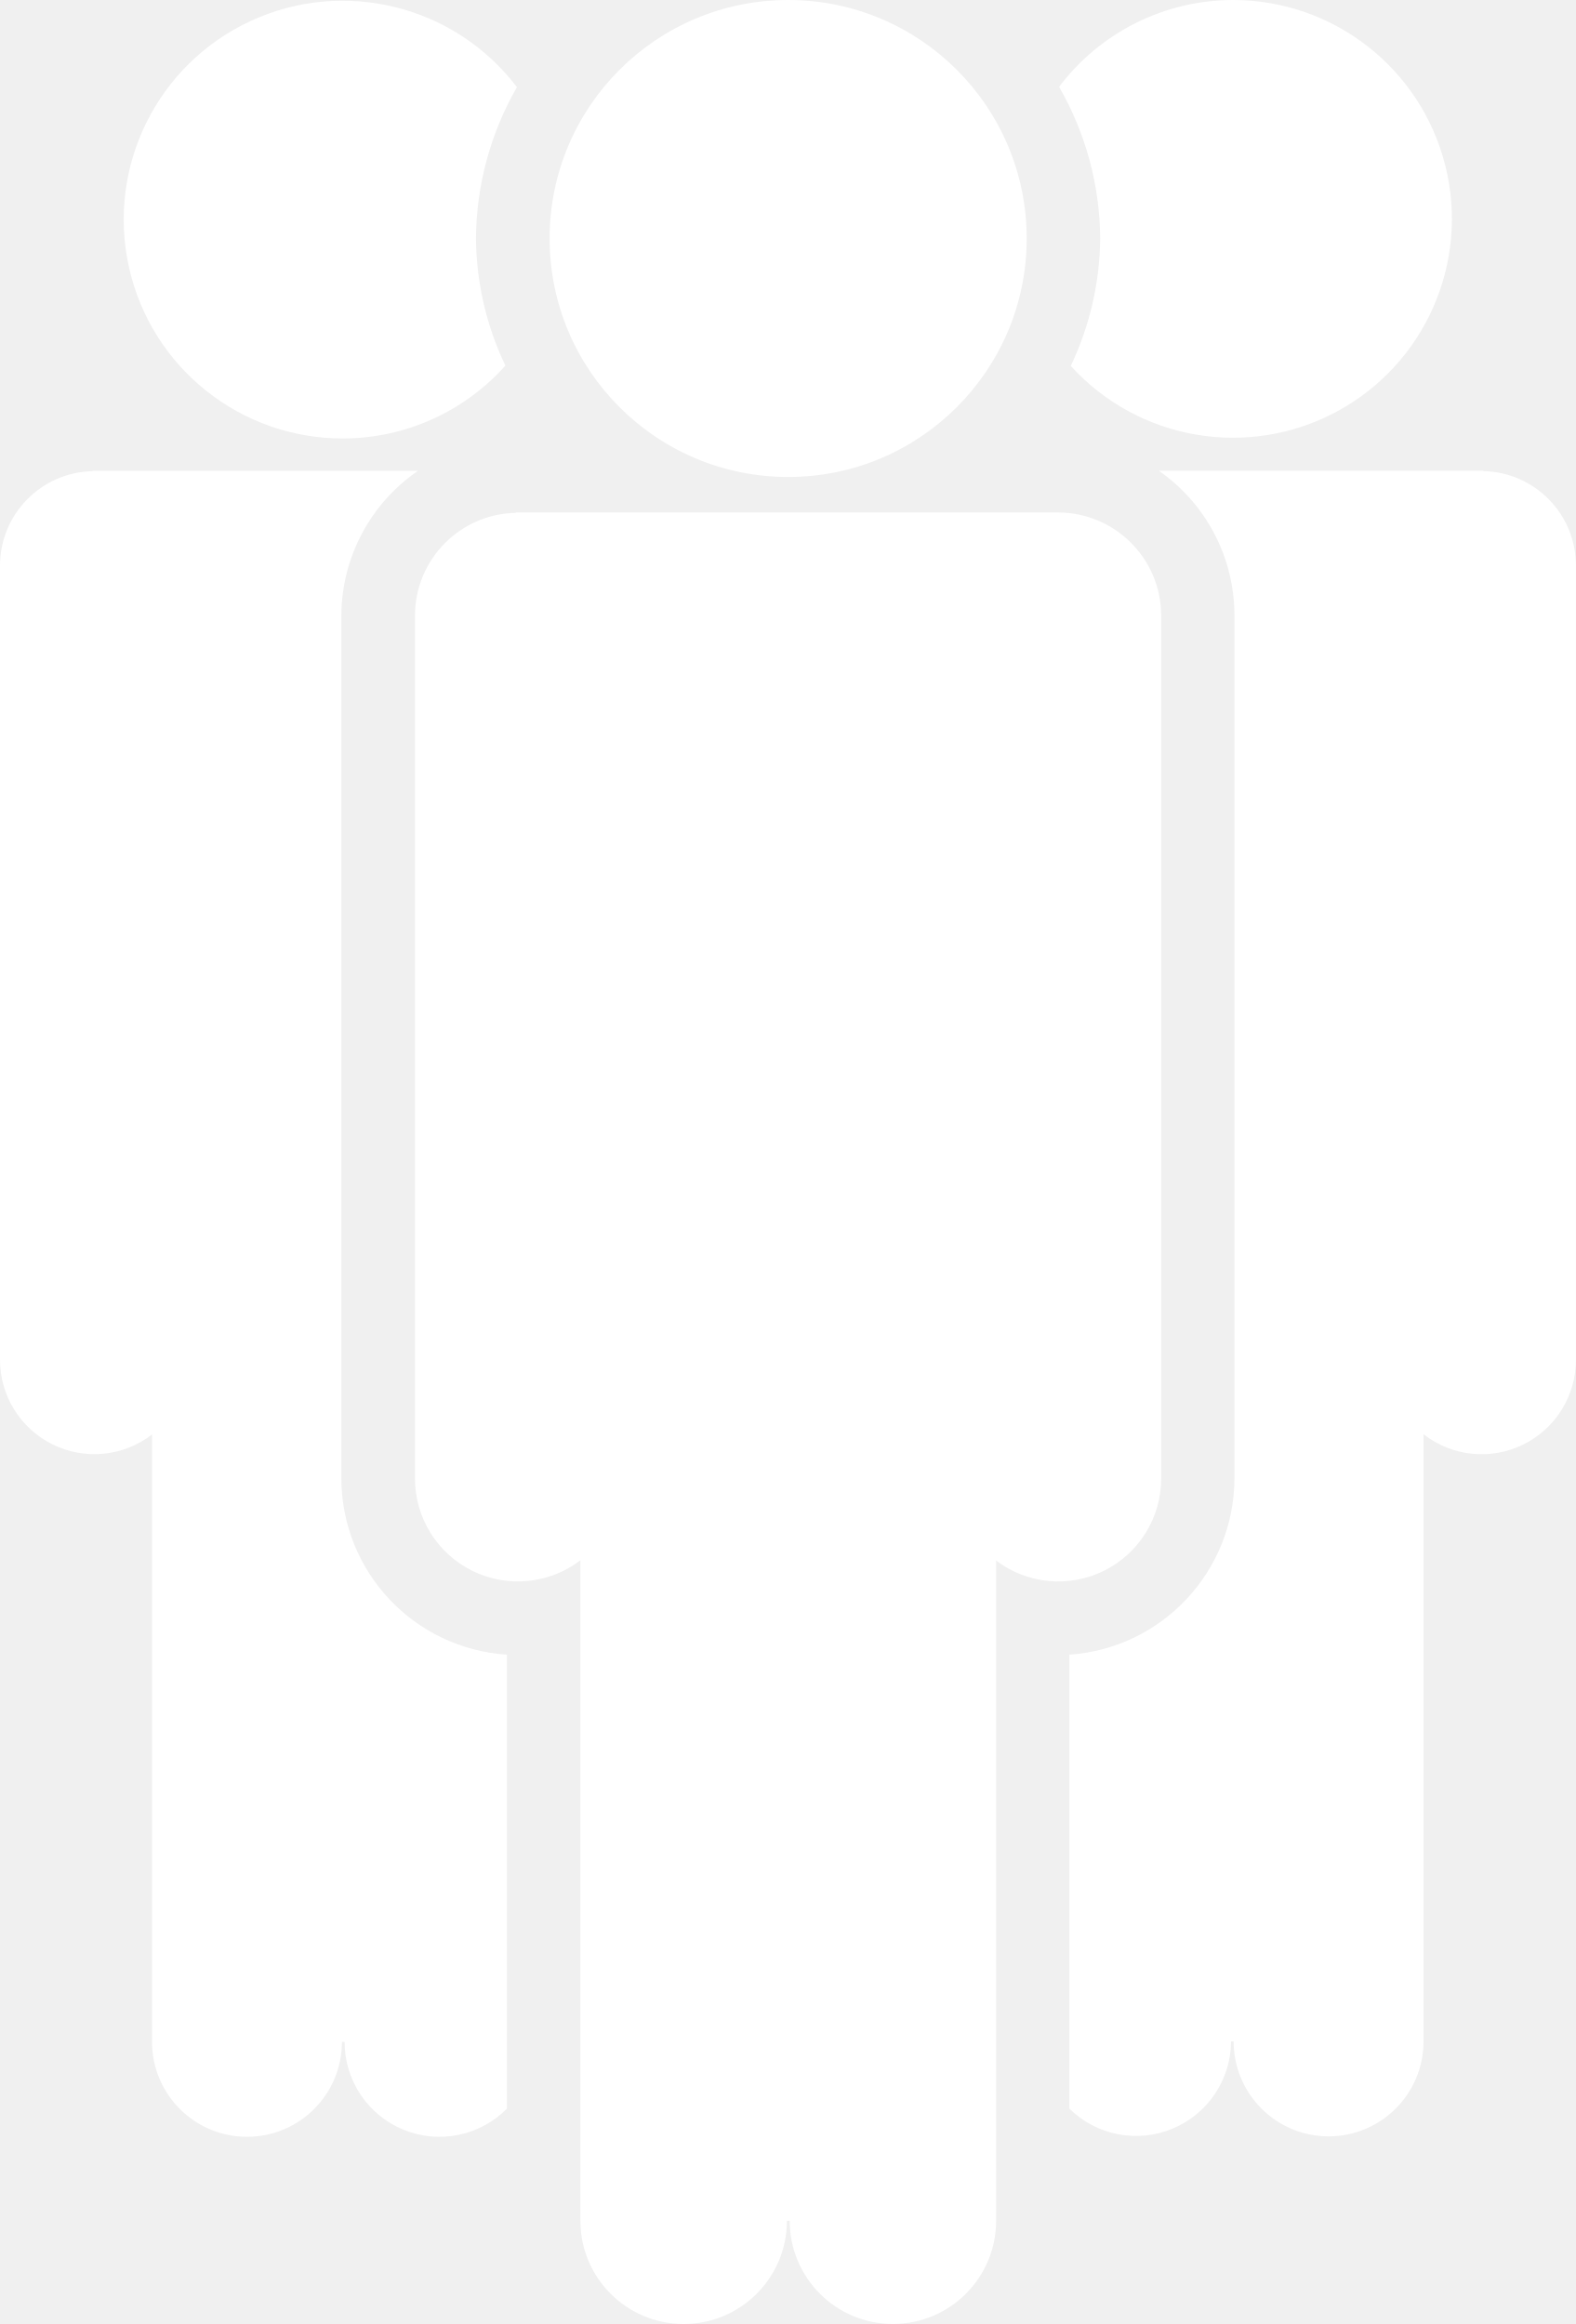
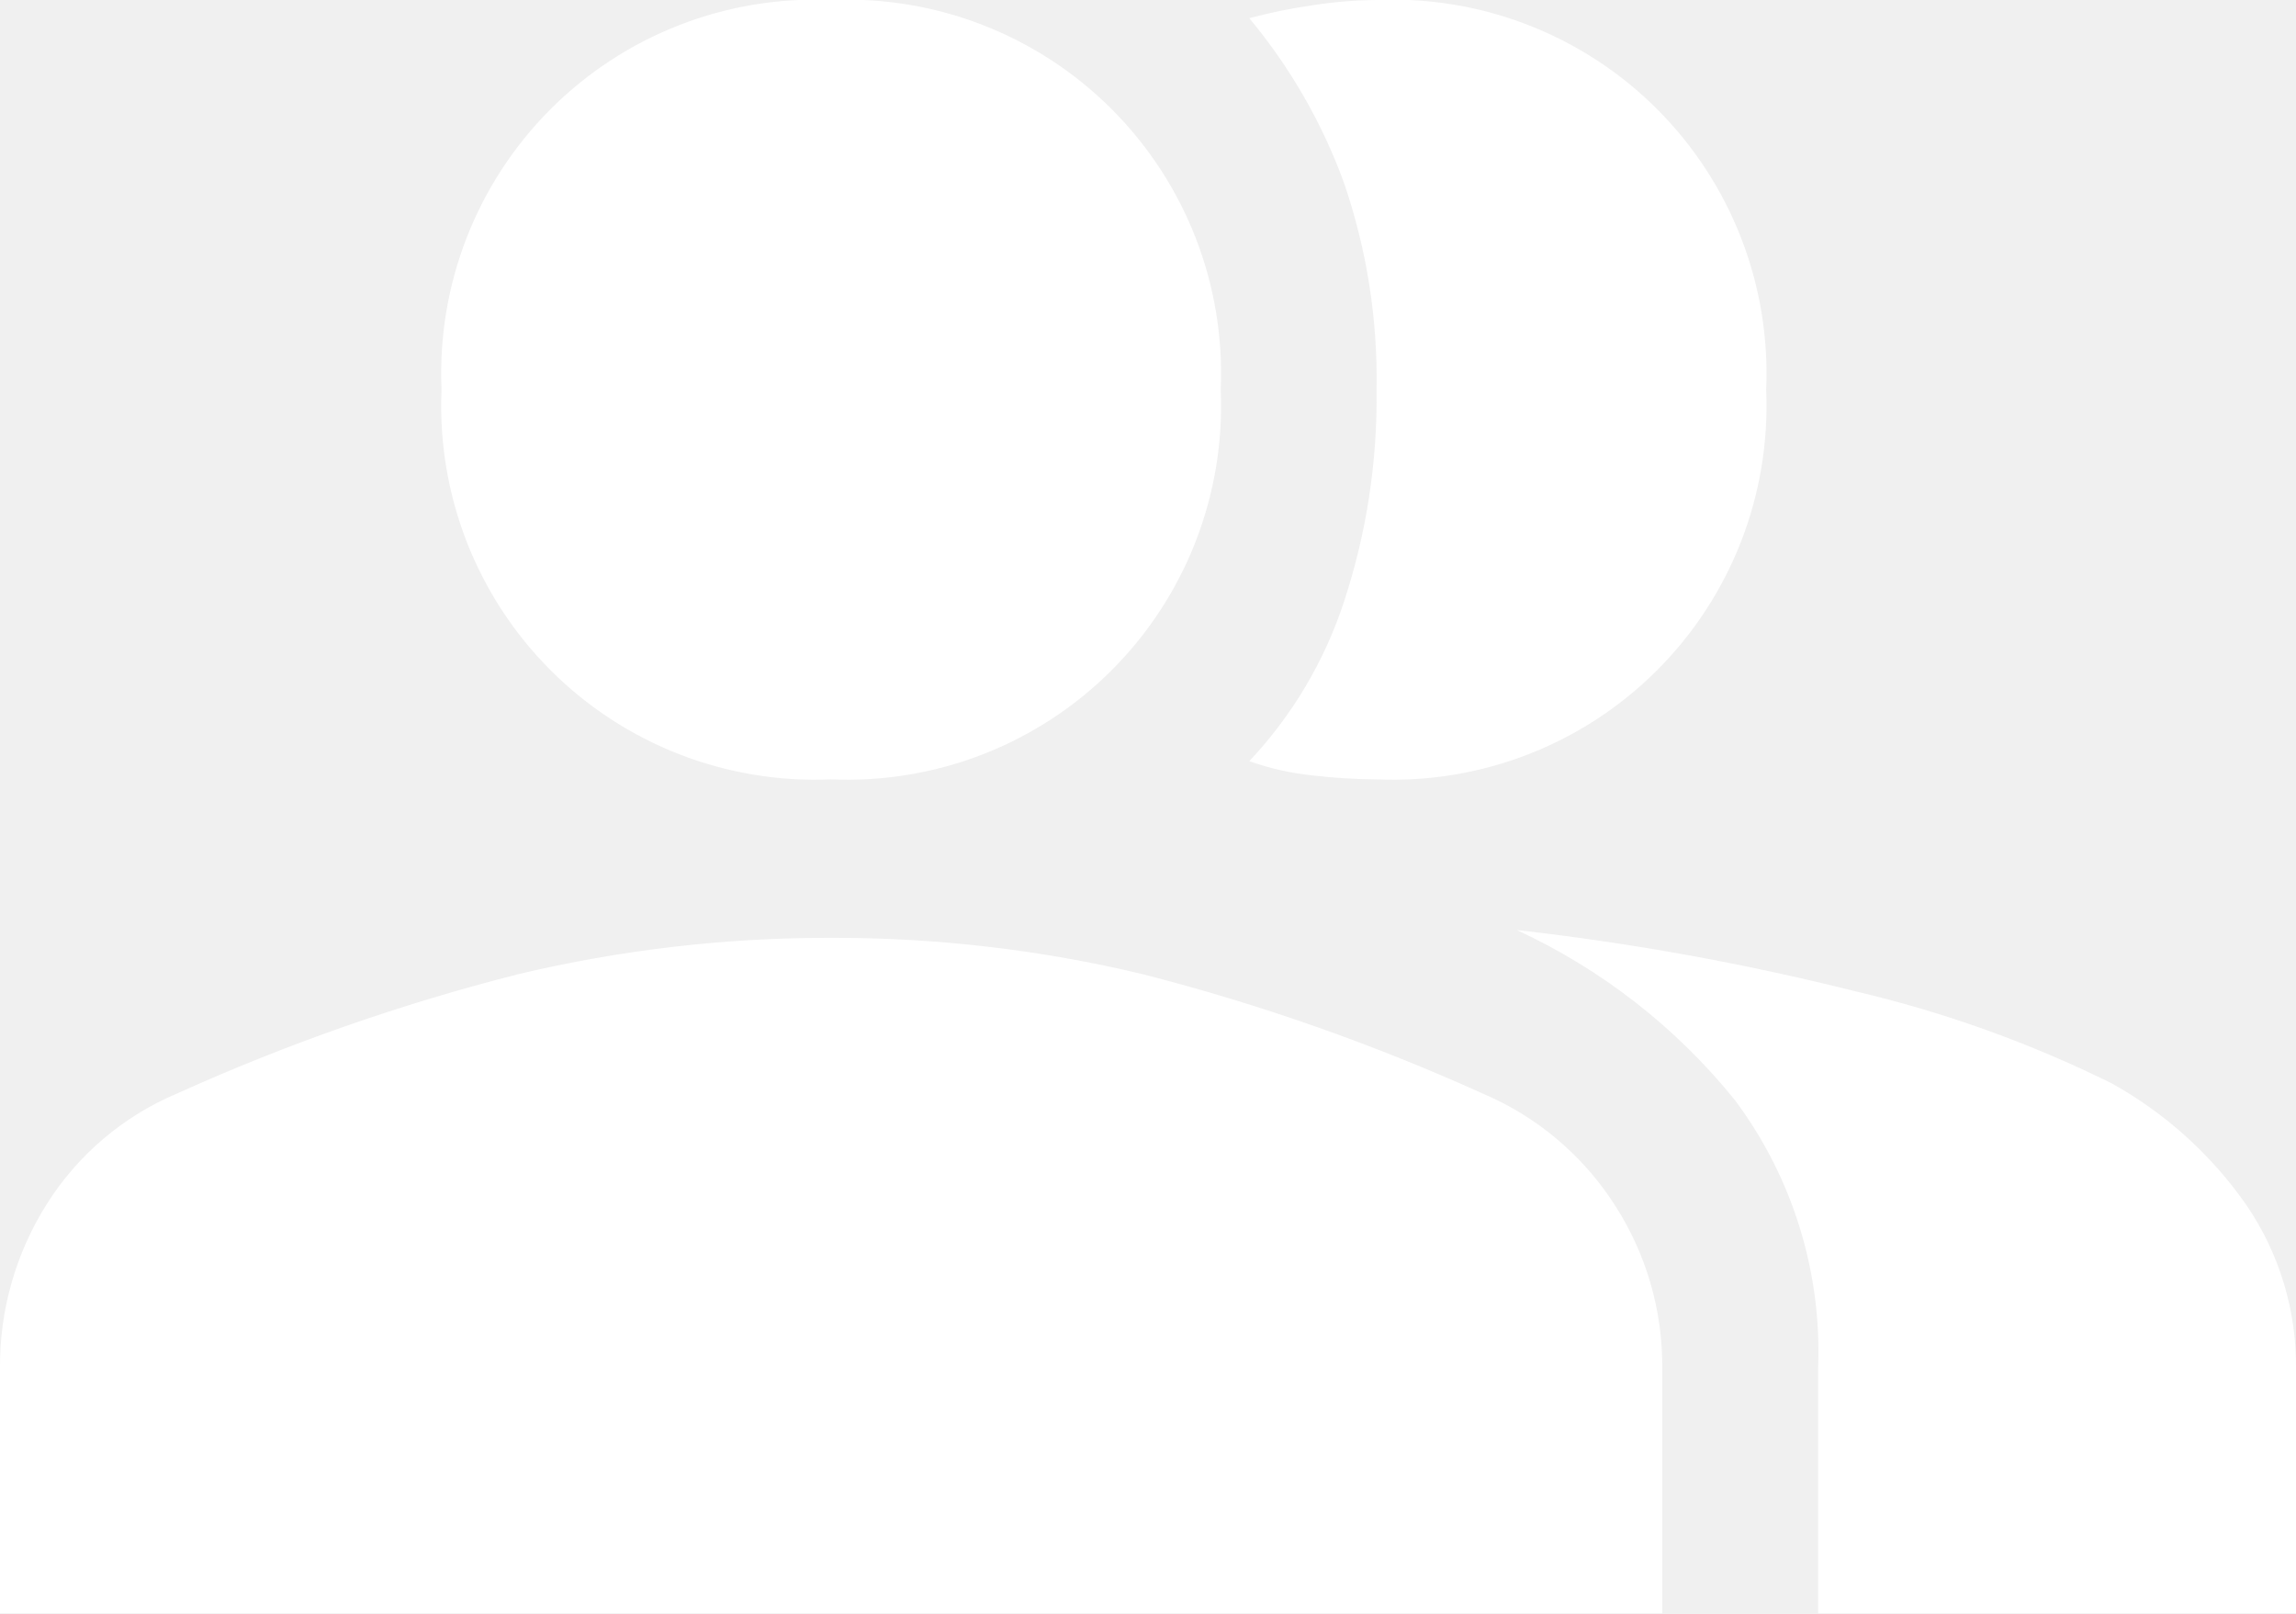
- <svg xmlns="http://www.w3.org/2000/svg" width="21.445" height="31.631" viewBox="0 0 21.445 31.631">
-   <g id="Group_196" data-name="Group 196" transform="translate(-5.093)">
-     <g id="Group_195" data-name="Group 195">
-       <circle id="Ellipse_1" data-name="Ellipse 1" cx="3.246" cy="3.246" r="3.246" transform="translate(12.572 0)" fill="#fff" />
-       <path id="Path_8" data-name="Path 8" d="M20.894,20.121V8.375a1.406,1.406,0,0,0-1.406-1.4H12.112v.005a1.4,1.4,0,0,0-1.372,1.4V20.121a1.4,1.4,0,0,0,2.251,1.115v8.99a1.4,1.4,0,1,0,2.81,0h.038a1.4,1.4,0,1,0,2.809,0V21.24a1.4,1.4,0,0,0,2.246-1.119Z" fill="#fff" />
-       <path id="Path_9" data-name="Path 9" d="M9.763,5.968a2.967,2.967,0,0,0,2.207-.992,4.093,4.093,0,0,1-.4-1.729,4.193,4.193,0,0,1,.557-2.061A2.979,2.979,0,1,0,9.763,5.968Z" fill="#fff" />
-       <path id="Path_10" data-name="Path 10" d="M9.738,20.121V8.375a2.4,2.4,0,0,1,1.043-1.967H6.355v.005A1.287,1.287,0,0,0,5.093,7.7V18.5a1.284,1.284,0,0,0,2.069,1.024v8.267a1.292,1.292,0,0,0,2.584,0h.036a1.291,1.291,0,0,0,2.209.909V22.521A2.409,2.409,0,0,1,9.738,20.121Z" fill="#fff" />
-       <path id="Path_11" data-name="Path 11" d="M19.664,4.98A2.979,2.979,0,1,0,21.868,0a2.967,2.967,0,0,0-2.363,1.182,4.187,4.187,0,0,1,.559,2.064A4.124,4.124,0,0,1,19.664,4.98Z" fill="#fff" />
-       <path id="Path_12" data-name="Path 12" d="M25.276,6.412V6.407H20.862a2.4,2.4,0,0,1,1.029,1.967V20.121a2.411,2.411,0,0,1-2.246,2.4V28.7a1.293,1.293,0,0,0,2.2-.915h.035a1.292,1.292,0,0,0,2.584,0V19.521A1.284,1.284,0,0,0,26.538,18.5V7.7A1.287,1.287,0,0,0,25.276,6.412Z" fill="#fff" />
-     </g>
-   </g>
+ <svg xmlns="http://www.w3.org/2000/svg" width="44.2" height="31.05" viewBox="0 0 44.2 31.05">
+   <path id="group_FILL1_wght400_GRAD0_opsz48" d="M1.9,40V35.3a5.824,5.824,0,0,1,.9-3.175A5.477,5.477,0,0,1,5.3,30a39.642,39.642,0,0,1,6.575-2.3A25.8,25.8,0,0,1,17.9,27a25.482,25.482,0,0,1,6,.7A39.98,39.98,0,0,1,30.45,30a5.628,5.628,0,0,1,2.525,2.125A5.708,5.708,0,0,1,33.9,35.3V40Zm35,0V35.3a8.093,8.093,0,0,0-1.6-5.175,11.711,11.711,0,0,0-4.2-3.275,49.585,49.585,0,0,1,6.5,1.175A22.911,22.911,0,0,1,42.55,29.8a7.739,7.739,0,0,1,2.6,2.35,5.482,5.482,0,0,1,.95,3.15V40Zm-19-16.05a7.193,7.193,0,0,1-7.5-7.5,7.193,7.193,0,0,1,7.5-7.5,7.193,7.193,0,0,1,7.5,7.5,7.193,7.193,0,0,1-7.5,7.5Zm18-7.5a7.193,7.193,0,0,1-7.5,7.5,11.181,11.181,0,0,1-1.225-.075A5.289,5.289,0,0,1,25.95,23.6a8.206,8.206,0,0,0,1.825-3.075A12.523,12.523,0,0,0,28.4,16.45a11.638,11.638,0,0,0-.625-3.975A10.63,10.63,0,0,0,25.95,9.3a10.552,10.552,0,0,1,1.225-.25,8.426,8.426,0,0,1,1.225-.1,7.193,7.193,0,0,1,7.5,7.5Z" transform="translate(-1.9 -8.95)" fill="#fff" />
</svg>
